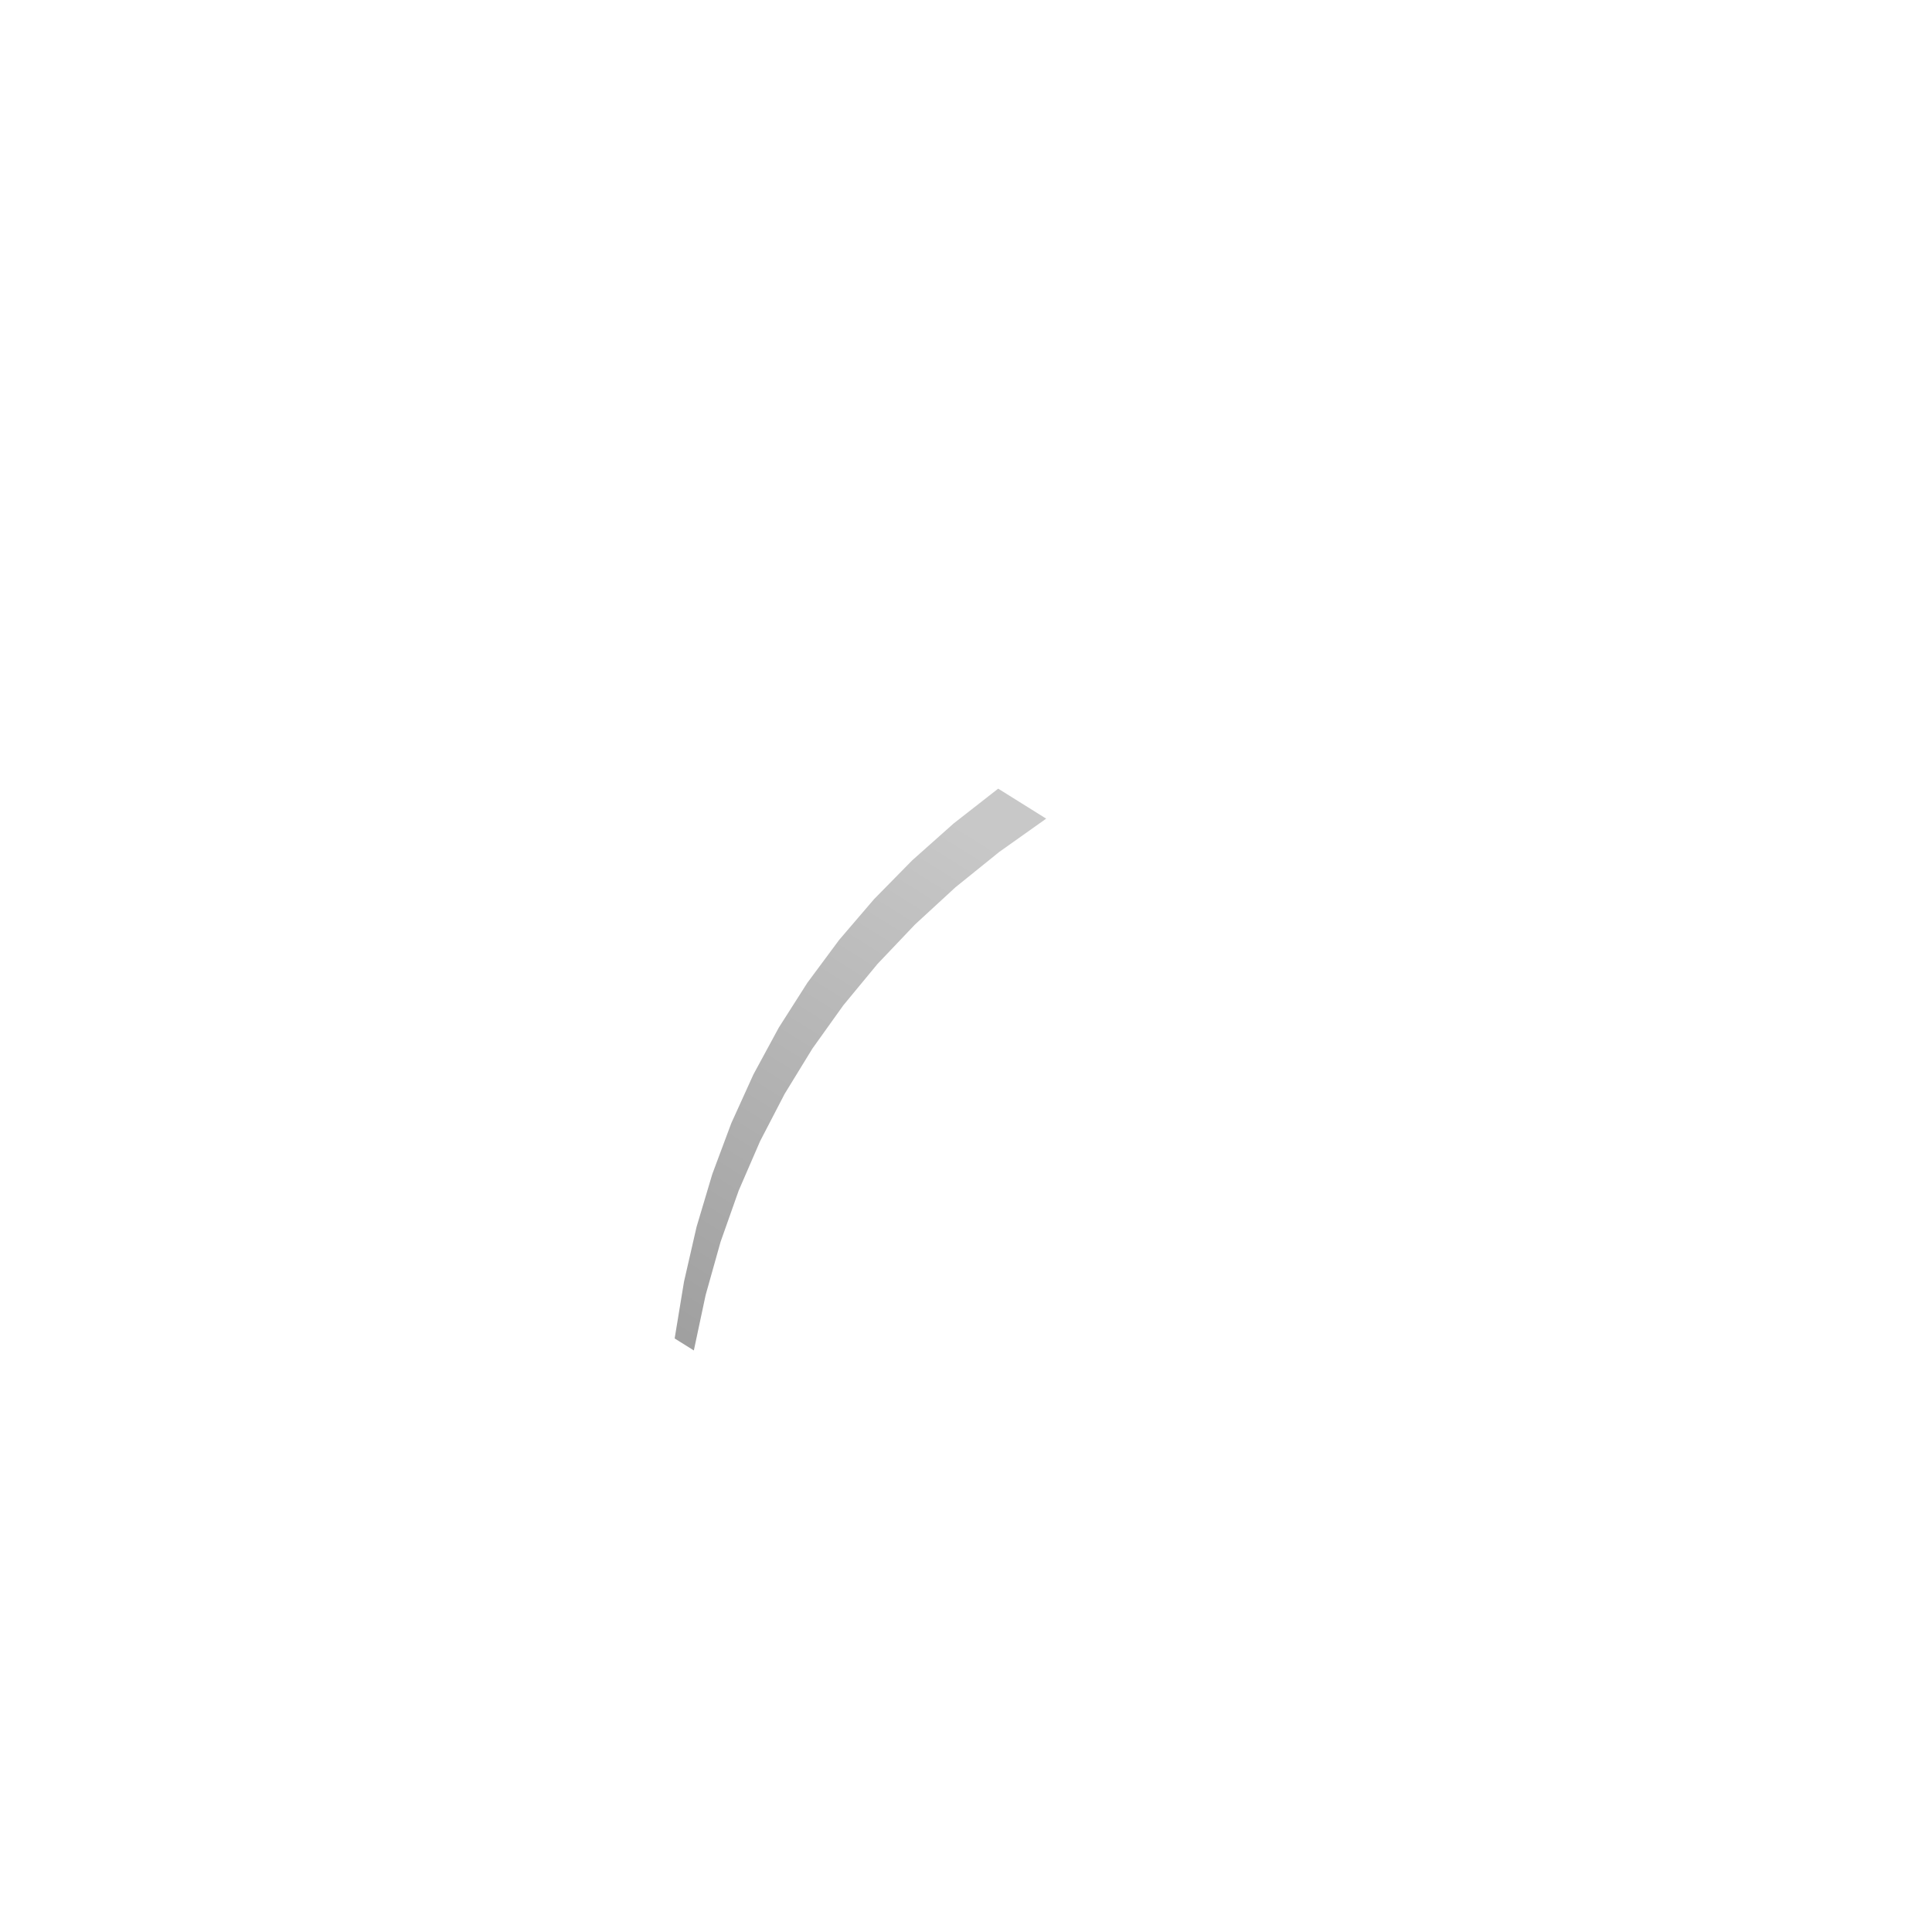
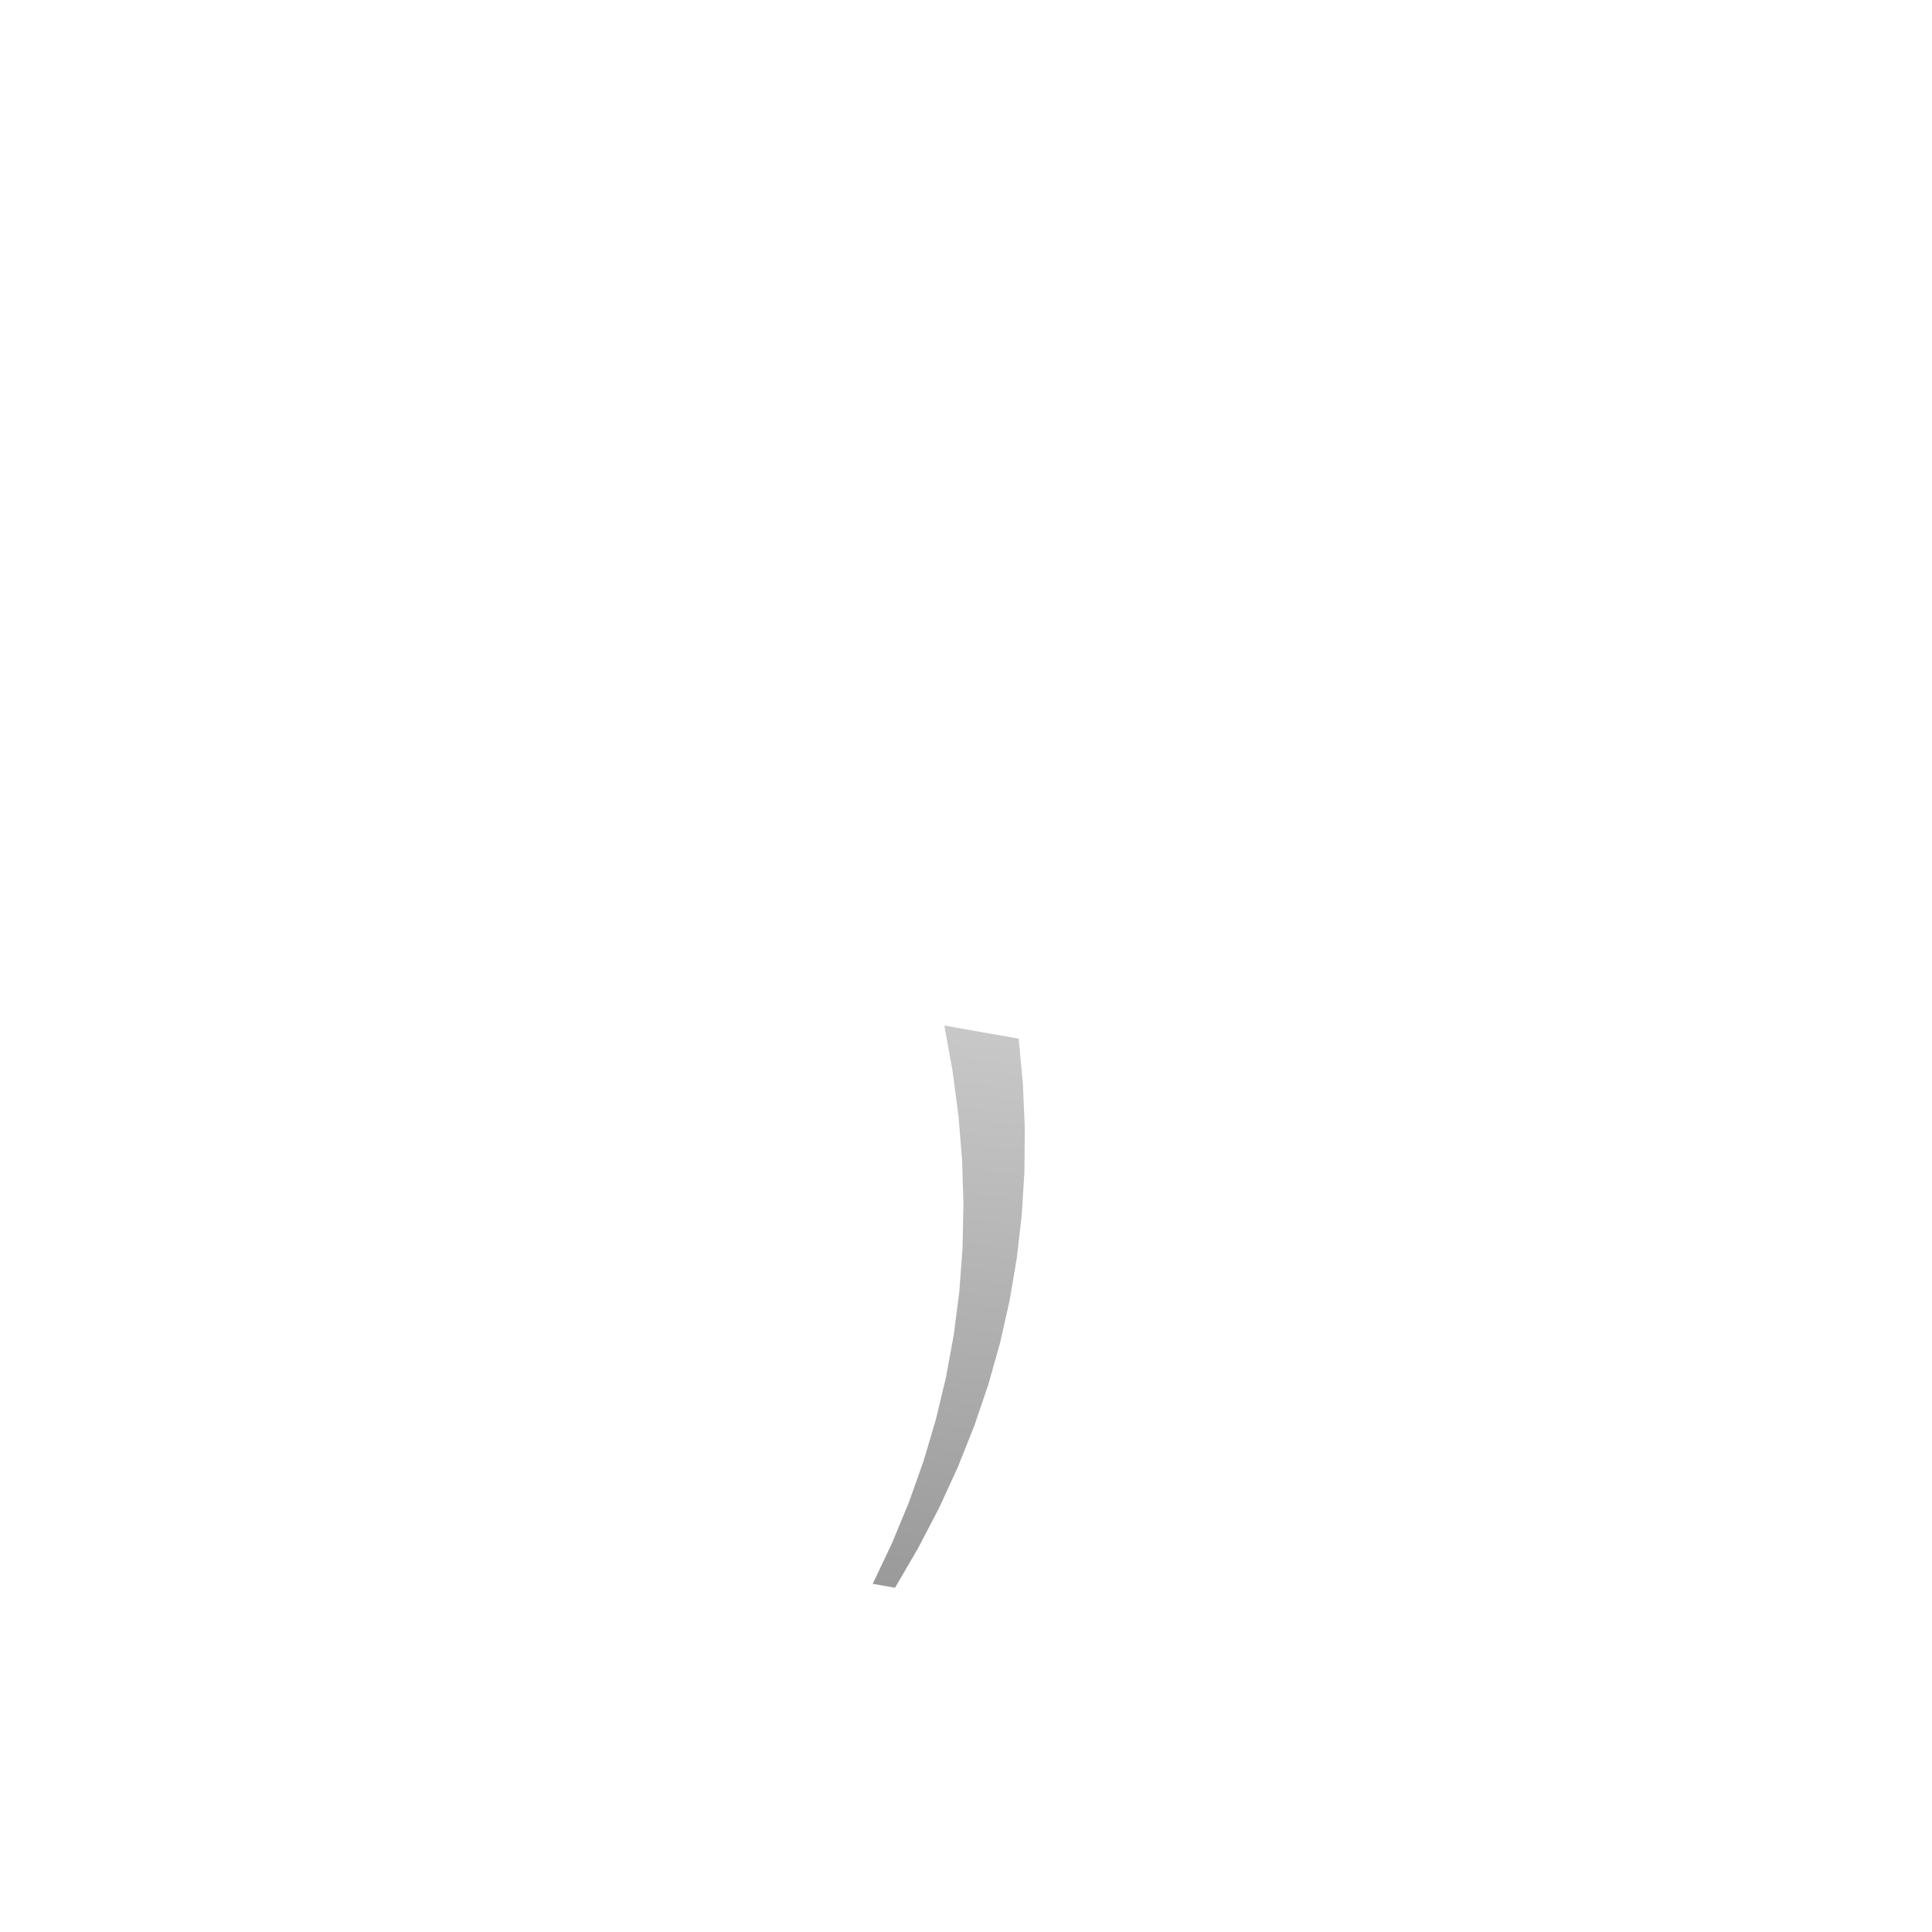
<svg xmlns="http://www.w3.org/2000/svg" width="1024" height="1024" viewBox="0 0 1024 1024" fill="none">
  <defs>
-     <linearGradient id="stem" x1="528.00" y1="448.00" x2="339.88" y2="749.06" gradientUnits="userSpaceOnUse">
+     <linearGradient id="stem" x1="500.5" y1="543.6" x2="474.4" y2="841.5" gradientUnits="userSpaceOnUse">
      <stop stop-color="#C8C8C8" />
      <stop offset="1" stop-color="#9A9A9A" />
    </linearGradient>
  </defs>
-   <path d="M 554.50 433.90 L 529.61 451.56 L 506.41 470.28 L 484.92 490.06 L 465.11 510.90 L 447.01 532.80 L 430.60 555.76 L 415.88 579.78 L 402.86 604.86 L 391.54 630.99 L 381.92 658.19 L 373.99 686.45 L 367.75 715.77 Q 362.67 712.59 357.58 709.41 L 362.54 679.30 L 369.20 650.24 L 377.55 622.25 L 387.60 595.32 L 399.35 569.44 L 412.79 544.63 L 427.93 520.88 L 444.76 498.18 L 463.29 476.55 L 483.52 455.97 L 505.44 436.46 L 529.06 418.00 Z" fill="url(#stem)" />
+   <path d="M 500.52 543.56 L 504.87 567.60 L 508.01 591.44 L 509.94 615.05 L 510.65 638.45 L 510.16 661.64 L 508.45 684.62 L 505.53 707.38 L 501.40 729.93 L 496.05 752.26 L 489.50 774.38 L 481.73 796.29 L 472.75 817.98 L 462.56 839.46 L 474.37 841.55 L 486.69 820.44 L 497.79 799.12 L 507.68 777.59 L 516.35 755.84 L 523.82 733.88 L 530.07 711.71 L 535.11 689.32 L 538.94 666.72 L 541.56 643.90 L 542.97 620.88 L 543.16 597.63 L 542.14 574.18 L 539.91 550.51 Z" fill="url(#stem)" />
</svg>
